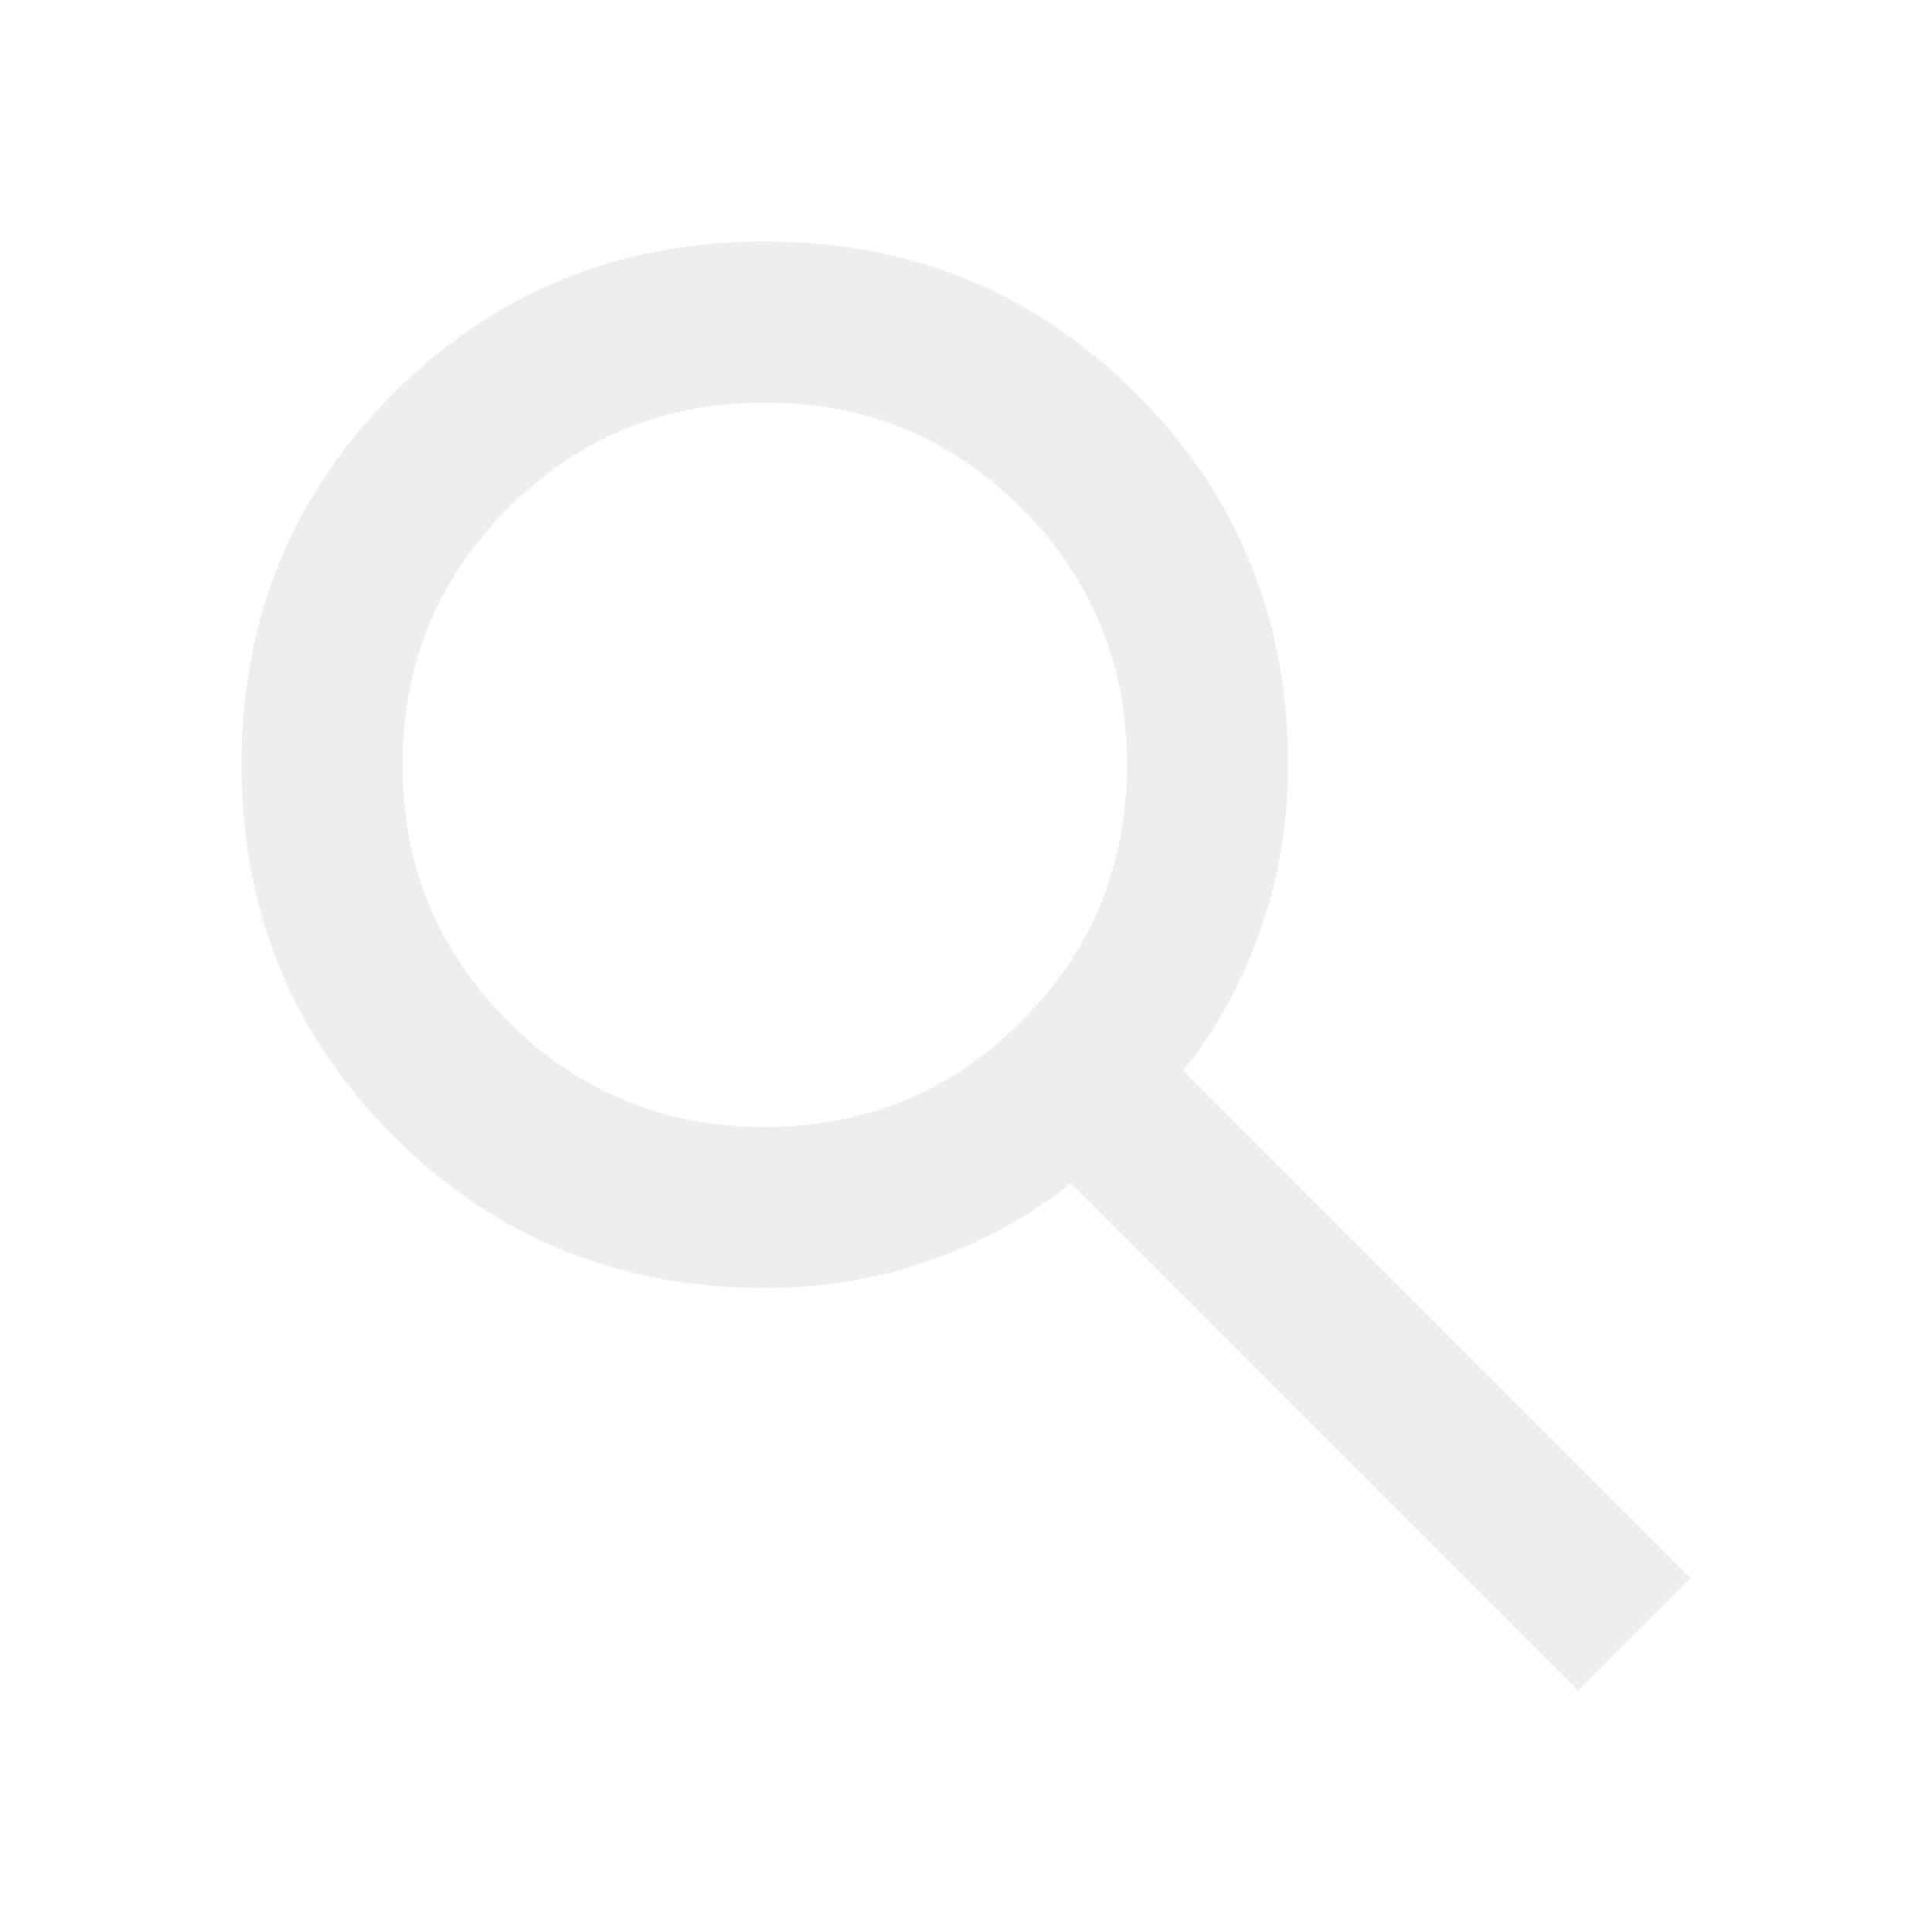
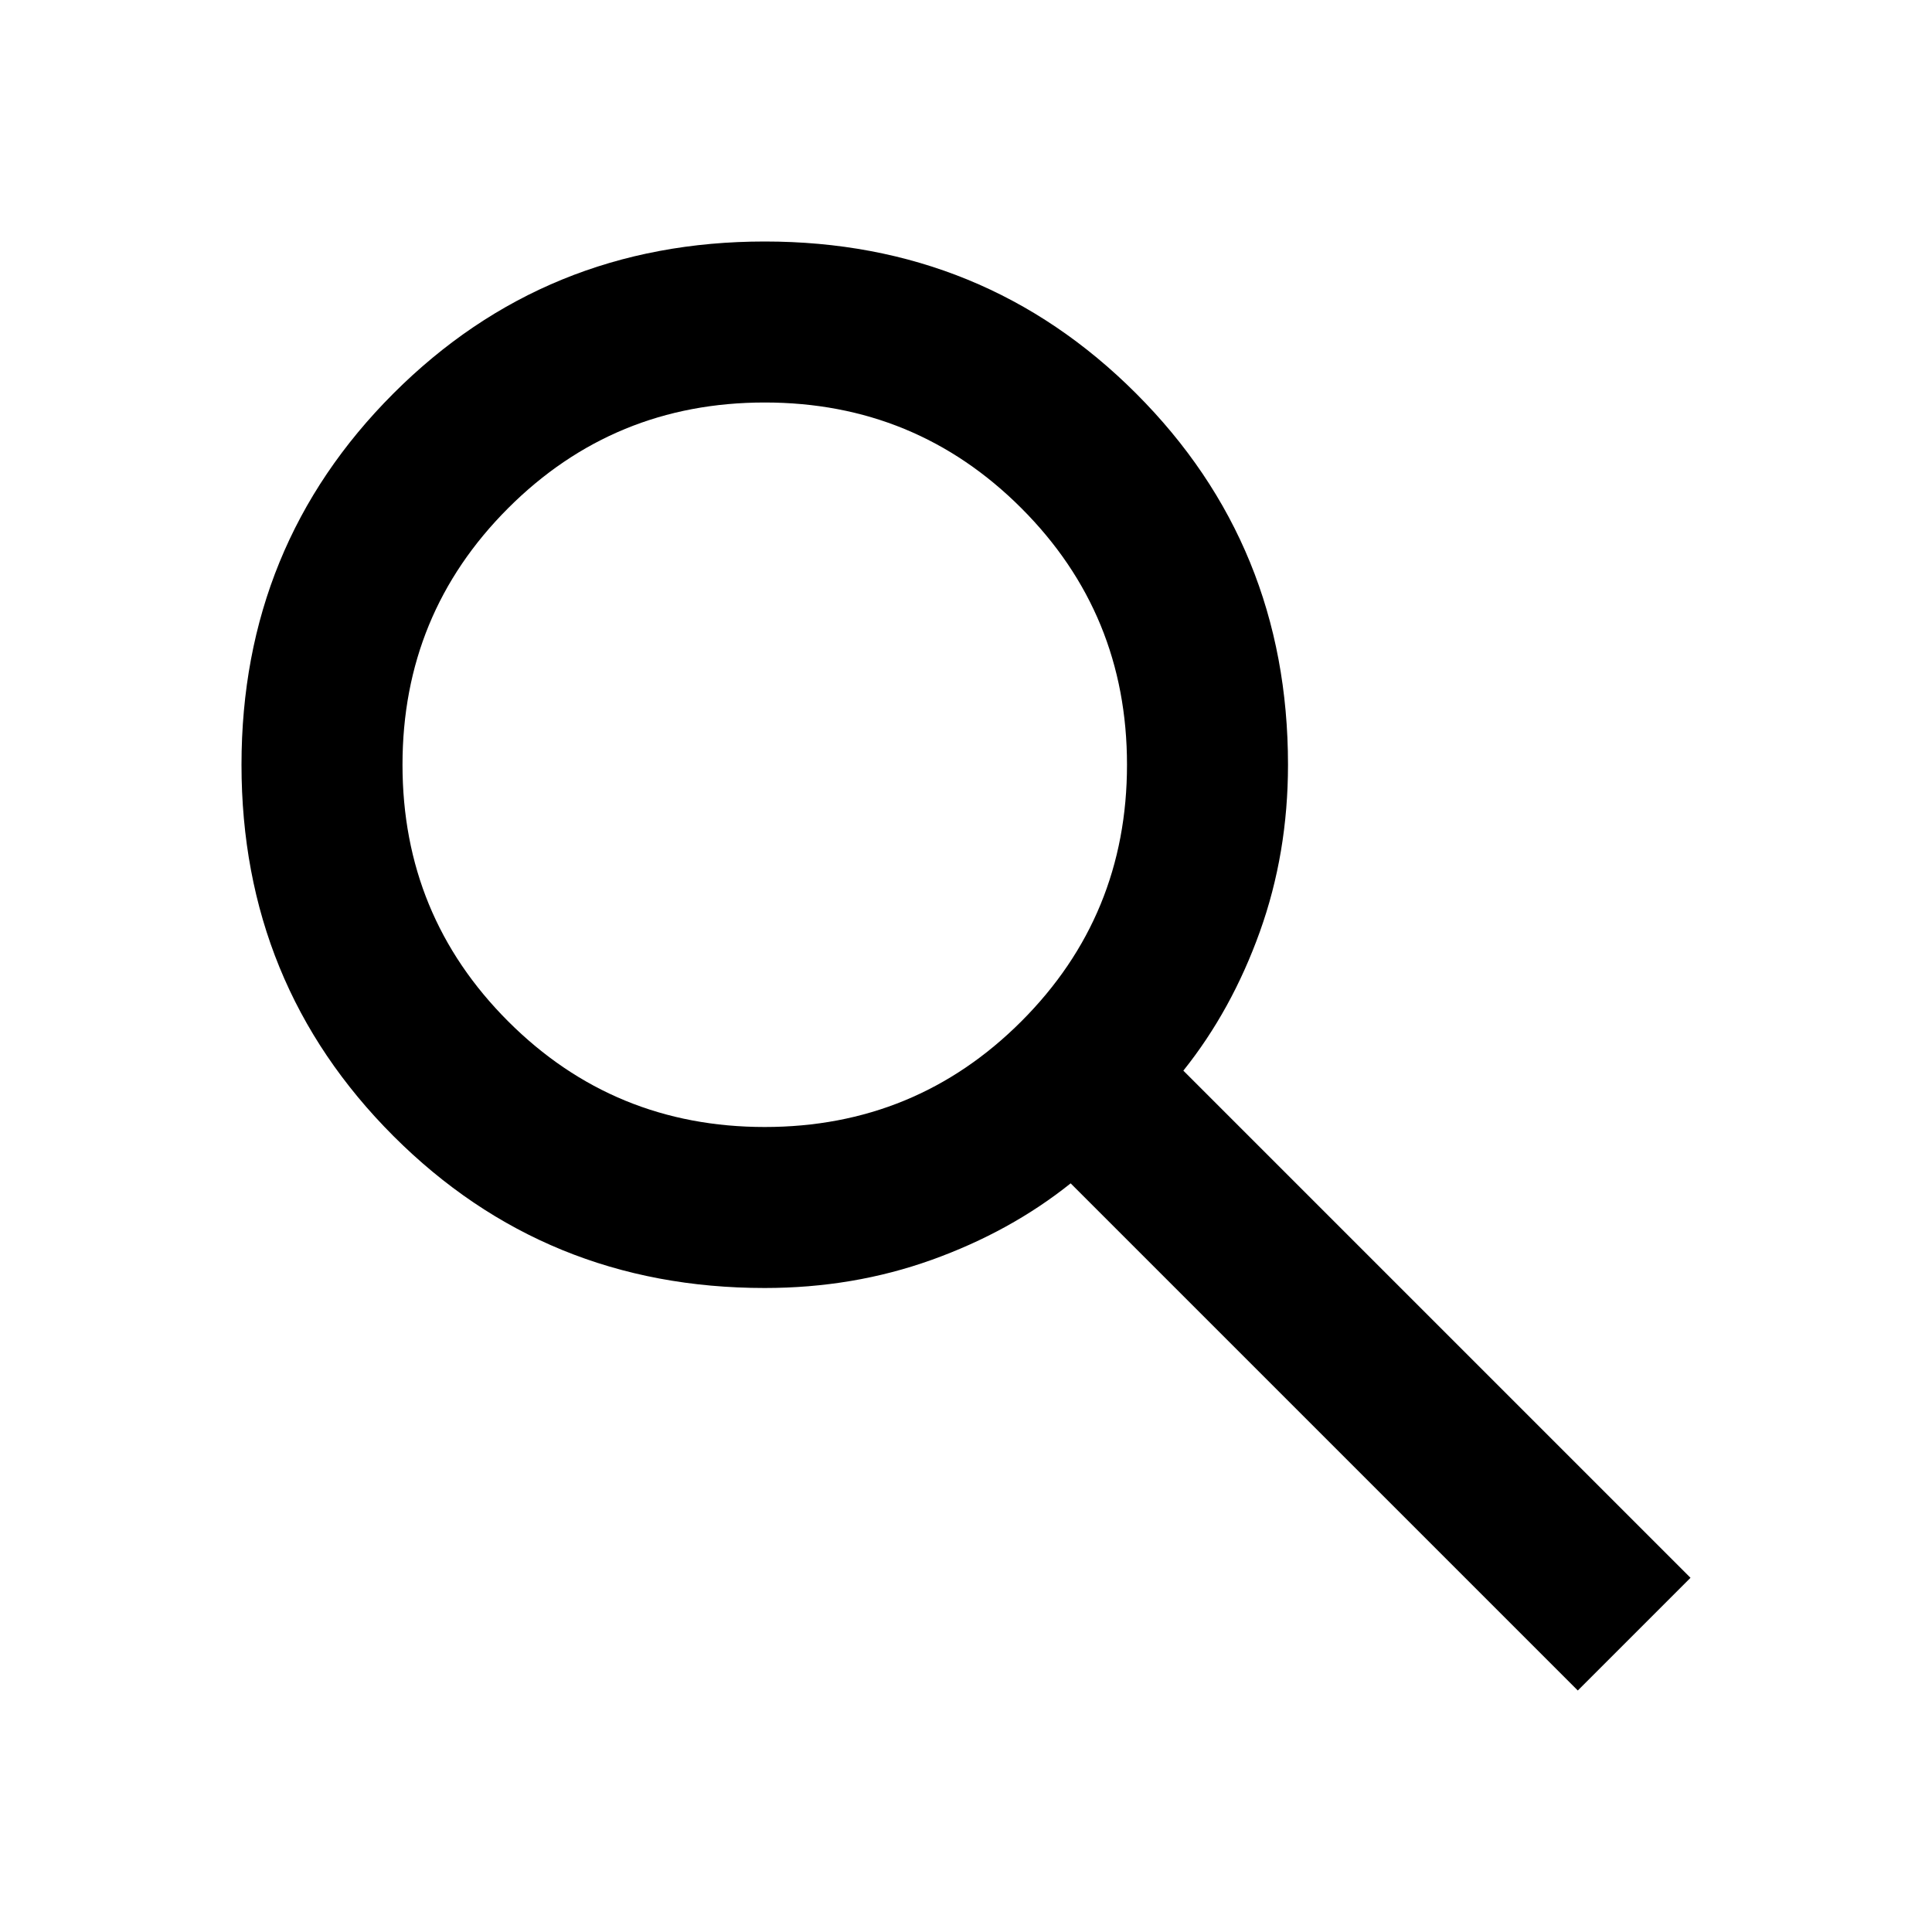
- <svg xmlns="http://www.w3.org/2000/svg" height="24px" viewBox="0 -960 960 960" width="24px" fill="#eee">
-   <path d="M784-120 532-372q-30 24-69 38t-83 14q-109 0-184.5-75.5T120-580q0-109 75.5-184.5T380-840q109 0 184.5 75.5T640-580q0 44-14 83t-38 69l252 252-56 56ZM380-400q75 0 127.5-52.5T560-580q0-75-52.5-127.5T380-760q-75 0-127.5 52.5T200-580q0 75 52.5 127.5T380-400Z" />
+ <svg xmlns="http://www.w3.org/2000/svg" height="24px" viewBox="0 -960 960 960" width="24px" fill="#eee" version="1.1" id="svg1">
+   <defs id="defs1" />
+   <path d="M784-120 532-372q-30 24-69 38t-83 14q-109 0-184.5-75.5T120-580q0-109 75.5-184.5T380-840q109 0 184.5 75.5T640-580q0 44-14 83t-38 69l252 252-56 56ZM380-400q75 0 127.5-52.5T560-580q0-75-52.5-127.5T380-760q-75 0-127.5 52.5T200-580q0 75 52.5 127.5T380-400Z" id="path1" style="fill:#000000" />
</svg>
